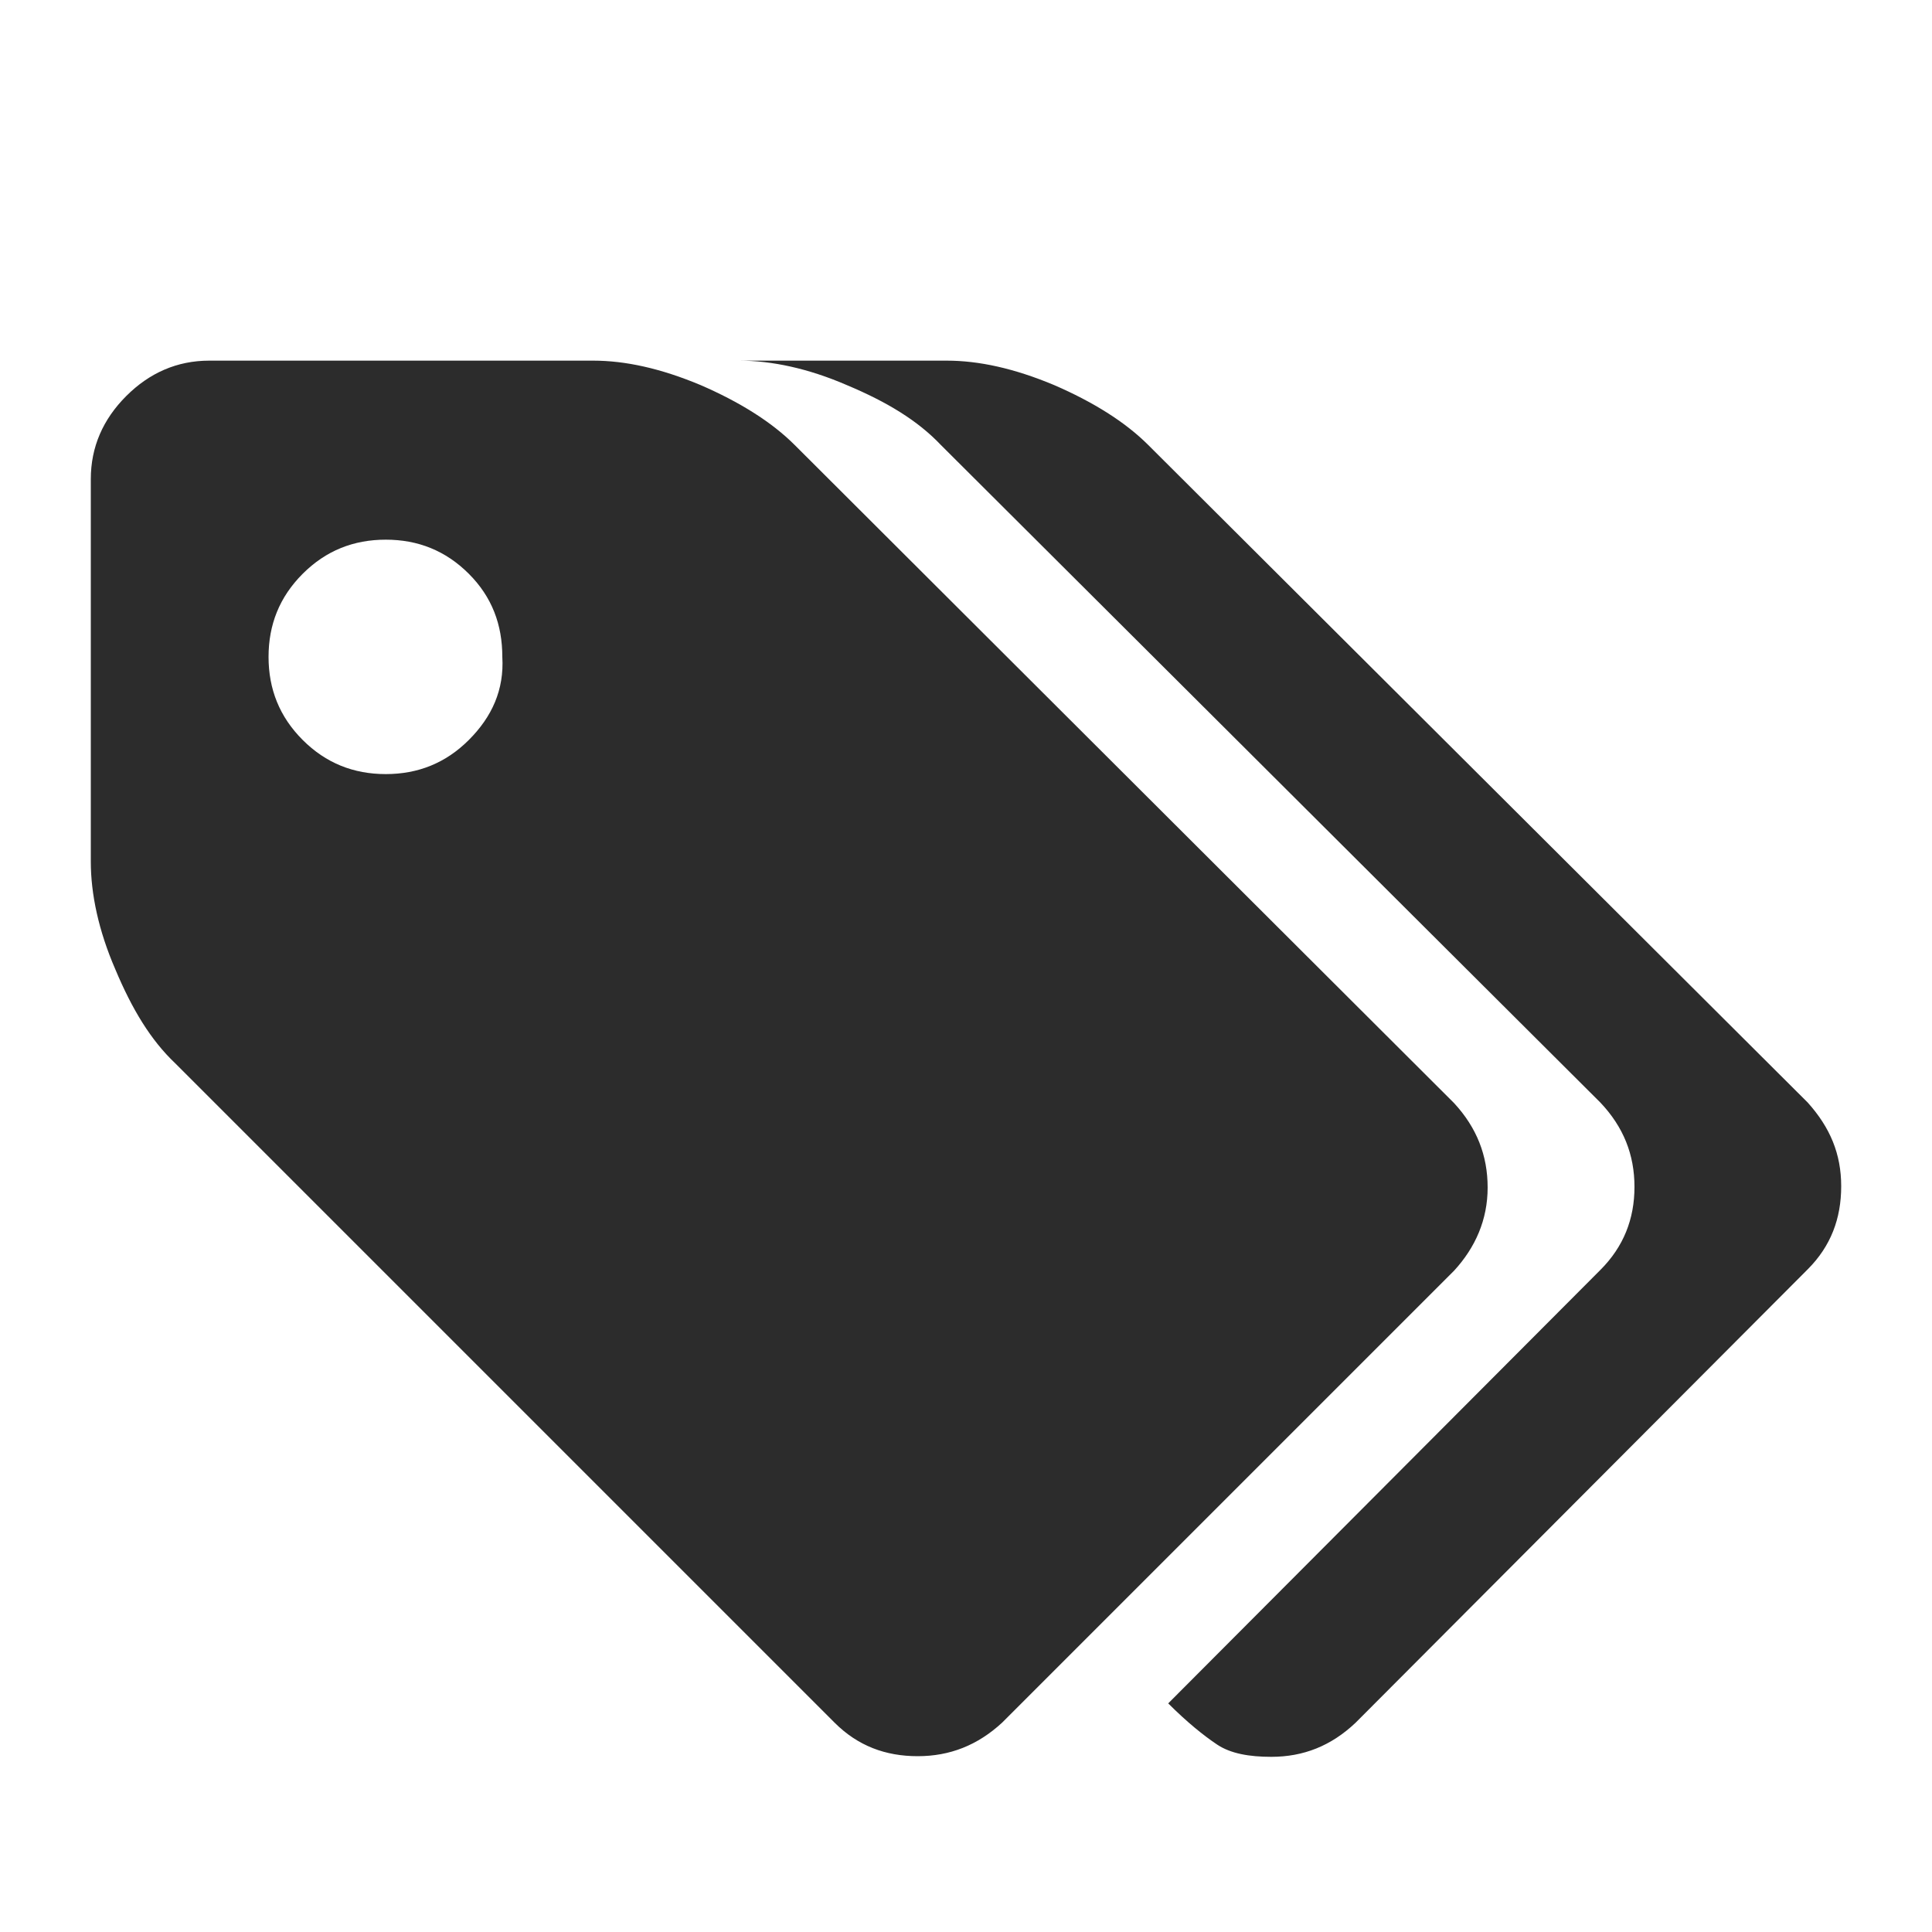
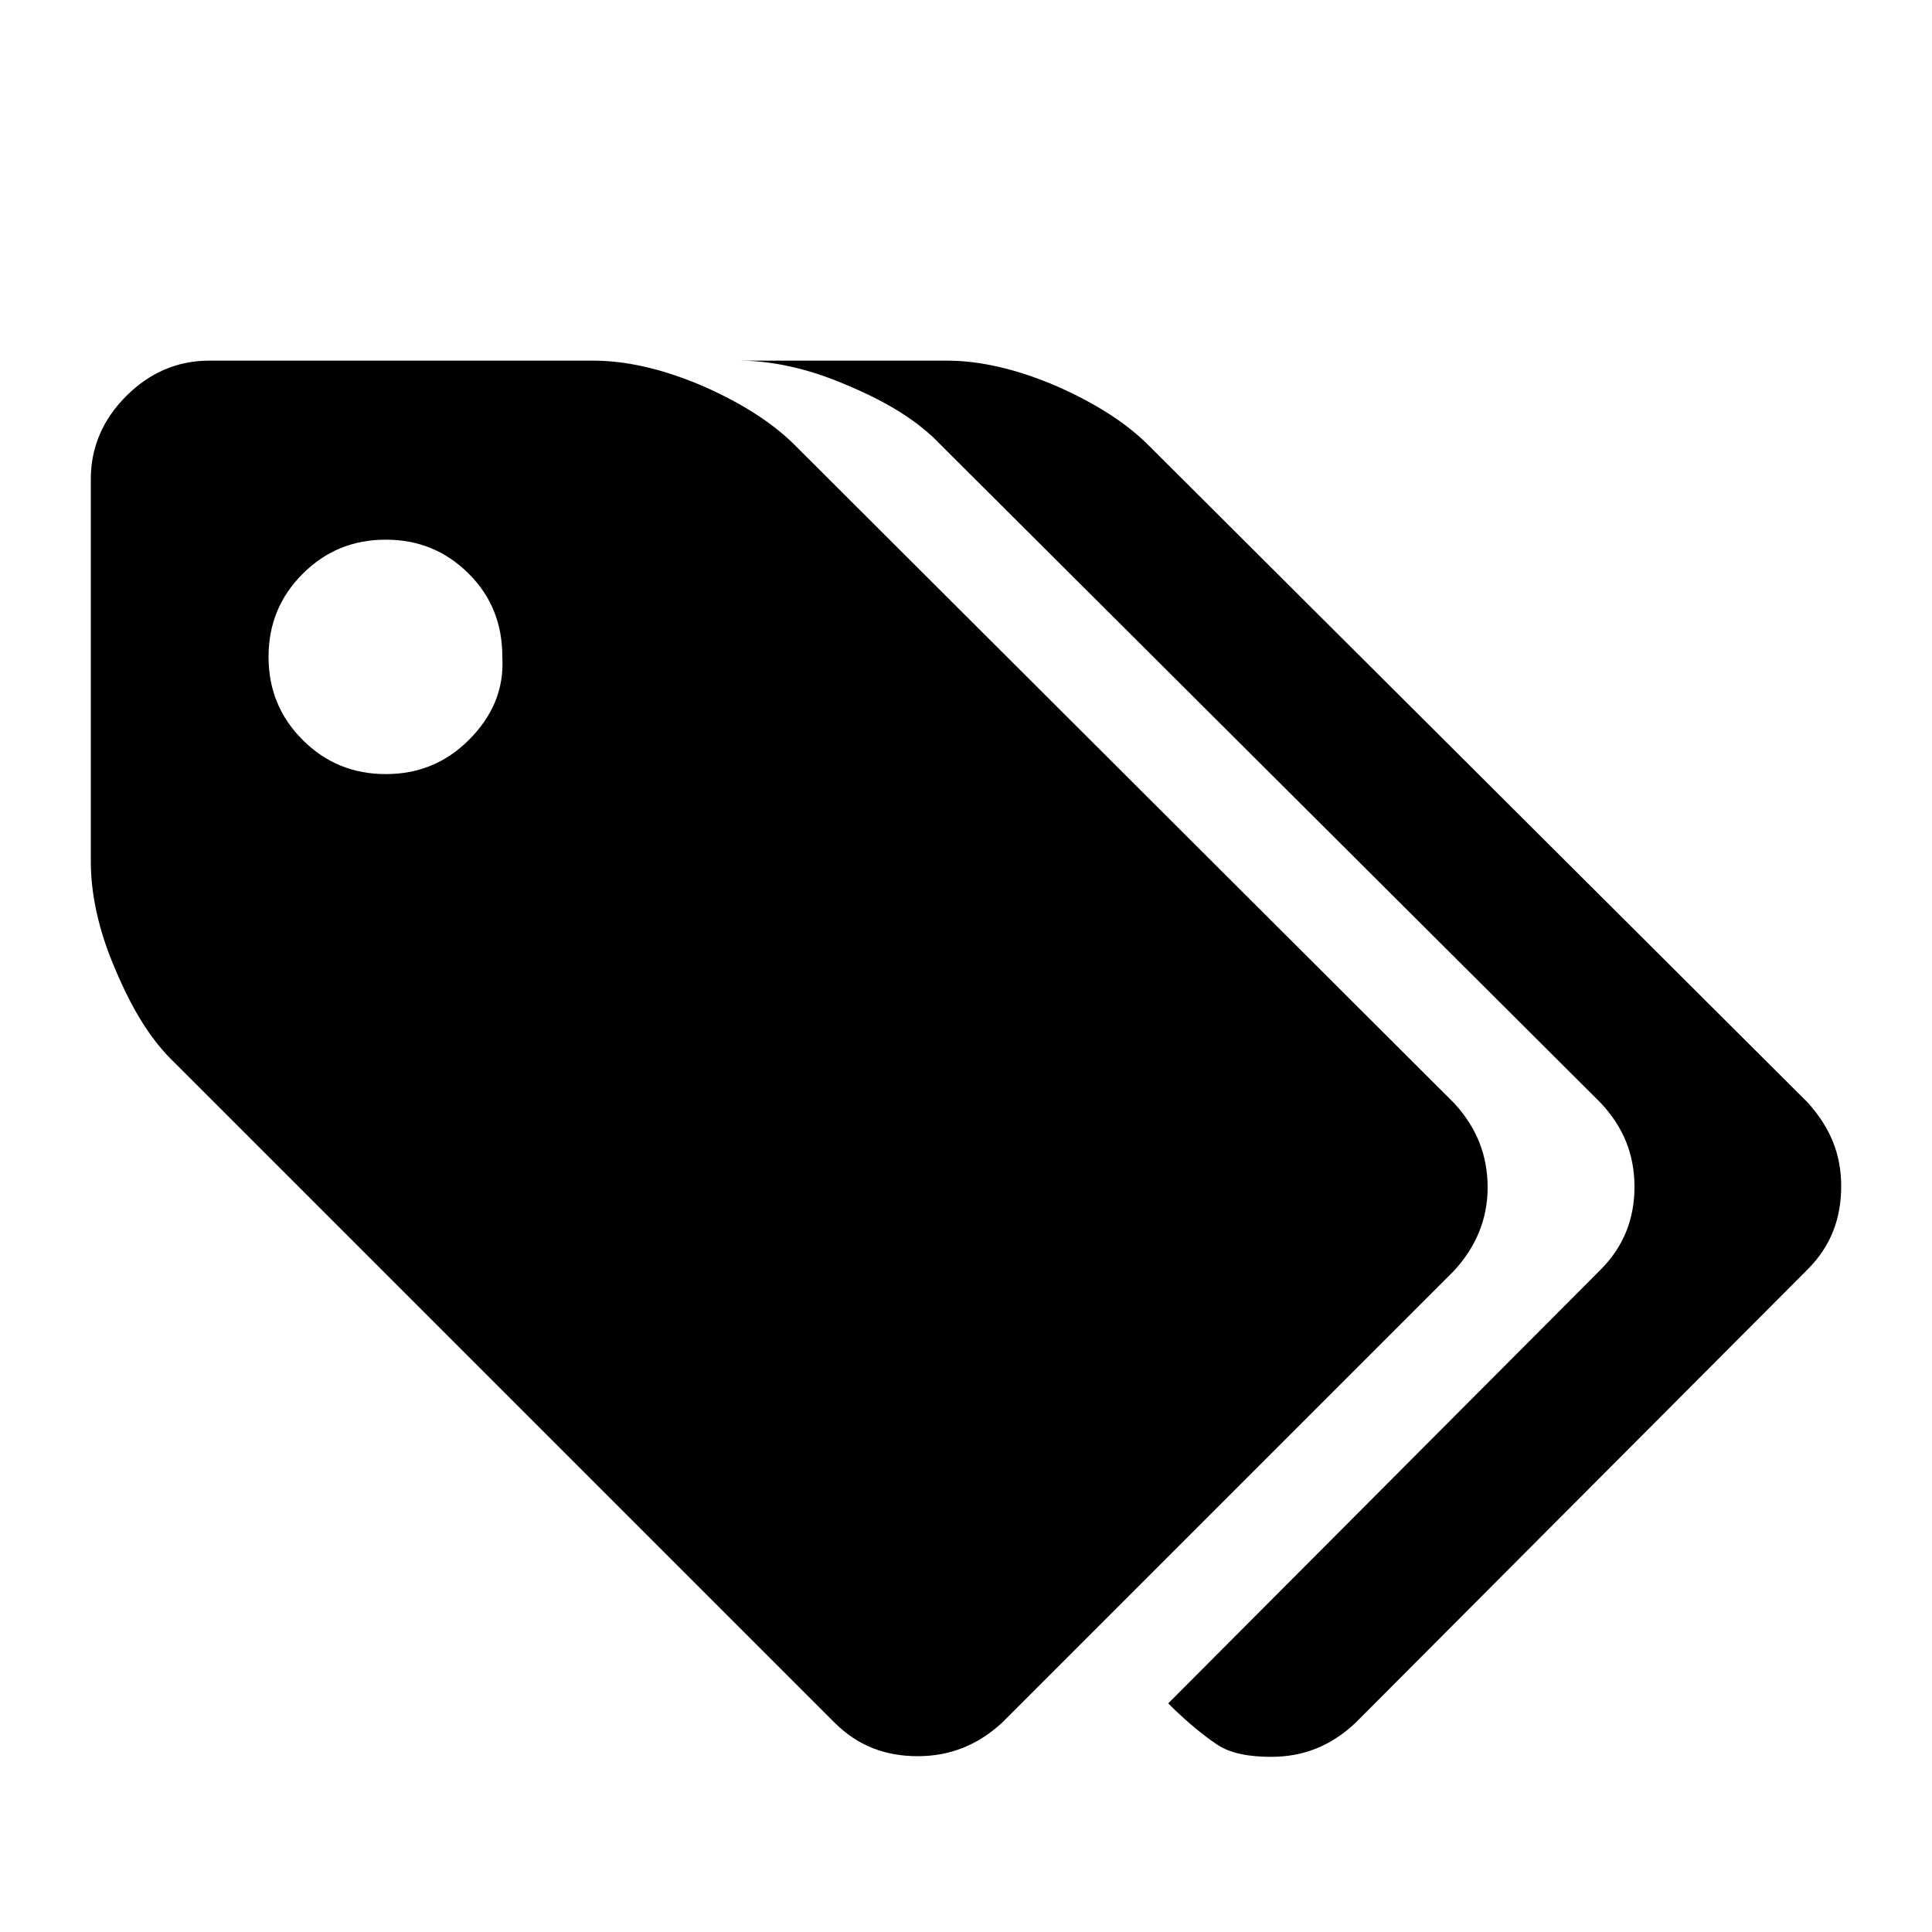
- <svg xmlns="http://www.w3.org/2000/svg" t="1516845090649" class="icon" style="" viewBox="0 0 1024 1024" version="1.1" p-id="8513" width="200" height="200">
+ <svg xmlns="http://www.w3.org/2000/svg" t="1516845090649" class="icon" style="" viewBox="0 0 1024 1024" version="1.1" p-id="8513" width="64" height="64">
  <defs>
    <style type="text/css" />
  </defs>
-   <path d="M788.48 629.419c0-17.067-5.803-31.744-17.749-44.715L421.205 235.861c-12.288-12.288-29.355-22.869-49.835-31.744-21.163-8.875-39.936-12.971-57.003-12.971L110.933 191.147c-17.067 0-31.744 6.485-44.032 18.773-12.288 12.288-18.773 26.965-18.773 44.032l0 202.752c0 17.067 4.096 36.523 12.971 57.003 8.875 21.163 18.773 37.547 31.744 49.835l349.525 349.525c12.288 12.288 26.965 17.749 44.032 17.749 17.067 0 31.744-5.803 44.715-17.749l239.616-239.616C781.995 661.163 788.48 646.485 788.48 629.419L788.48 629.419 788.48 629.419zM248.491 392.192c-12.288 12.288-26.965 18.091-44.032 18.091-17.067 0-31.744-5.803-44.032-18.091-12.288-12.288-18.091-26.965-18.091-44.032 0-17.067 5.803-31.744 18.091-44.032 12.288-12.288 26.965-18.091 44.032-18.091 17.067 0 31.744 5.803 44.032 18.091C260.779 316.416 266.24 331.093 266.24 348.16 267.264 365.568 260.779 379.904 248.491 392.192L248.491 392.192 248.491 392.192zM958.123 584.363 608.597 235.861c-12.288-12.288-29.355-22.869-49.835-31.744C537.6 195.243 518.827 191.147 501.76 191.147l-109.909 0c17.067 0 36.523 4.096 57.003 12.971 21.163 8.875 37.547 18.773 49.835 31.744l349.525 348.501c12.288 12.971 18.091 27.648 18.091 44.715s-5.803 31.744-18.091 44.032l-229.035 229.717c9.899 9.899 18.773 17.067 25.941 21.845 7.168 4.779 17.067 6.485 28.672 6.485 17.067 0 31.744-5.803 44.715-18.091l239.616-240.299c12.288-12.288 17.749-26.965 17.749-44.032S970.069 597.675 958.123 584.363L958.123 584.363 958.123 584.363zM958.123 584.363" p-id="8514" fill="#2c2c2c" />
+   <path d="M788.48 629.419c0-17.067-5.803-31.744-17.749-44.715L421.205 235.861c-12.288-12.288-29.355-22.869-49.835-31.744-21.163-8.875-39.936-12.971-57.003-12.971L110.933 191.147c-17.067 0-31.744 6.485-44.032 18.773-12.288 12.288-18.773 26.965-18.773 44.032l0 202.752c0 17.067 4.096 36.523 12.971 57.003 8.875 21.163 18.773 37.547 31.744 49.835l349.525 349.525c12.288 12.288 26.965 17.749 44.032 17.749 17.067 0 31.744-5.803 44.715-17.749l239.616-239.616C781.995 661.163 788.48 646.485 788.48 629.419L788.48 629.419 788.48 629.419zM248.491 392.192c-12.288 12.288-26.965 18.091-44.032 18.091-17.067 0-31.744-5.803-44.032-18.091-12.288-12.288-18.091-26.965-18.091-44.032 0-17.067 5.803-31.744 18.091-44.032 12.288-12.288 26.965-18.091 44.032-18.091 17.067 0 31.744 5.803 44.032 18.091C260.779 316.416 266.24 331.093 266.24 348.16 267.264 365.568 260.779 379.904 248.491 392.192L248.491 392.192 248.491 392.192zM958.123 584.363 608.597 235.861c-12.288-12.288-29.355-22.869-49.835-31.744C537.6 195.243 518.827 191.147 501.76 191.147l-109.909 0c17.067 0 36.523 4.096 57.003 12.971 21.163 8.875 37.547 18.773 49.835 31.744l349.525 348.501c12.288 12.971 18.091 27.648 18.091 44.715s-5.803 31.744-18.091 44.032l-229.035 229.717c9.899 9.899 18.773 17.067 25.941 21.845 7.168 4.779 17.067 6.485 28.672 6.485 17.067 0 31.744-5.803 44.715-18.091l239.616-240.299c12.288-12.288 17.749-26.965 17.749-44.032S970.069 597.675 958.123 584.363L958.123 584.363 958.123 584.363zM958.123 584.363" p-id="8514" />
</svg>
